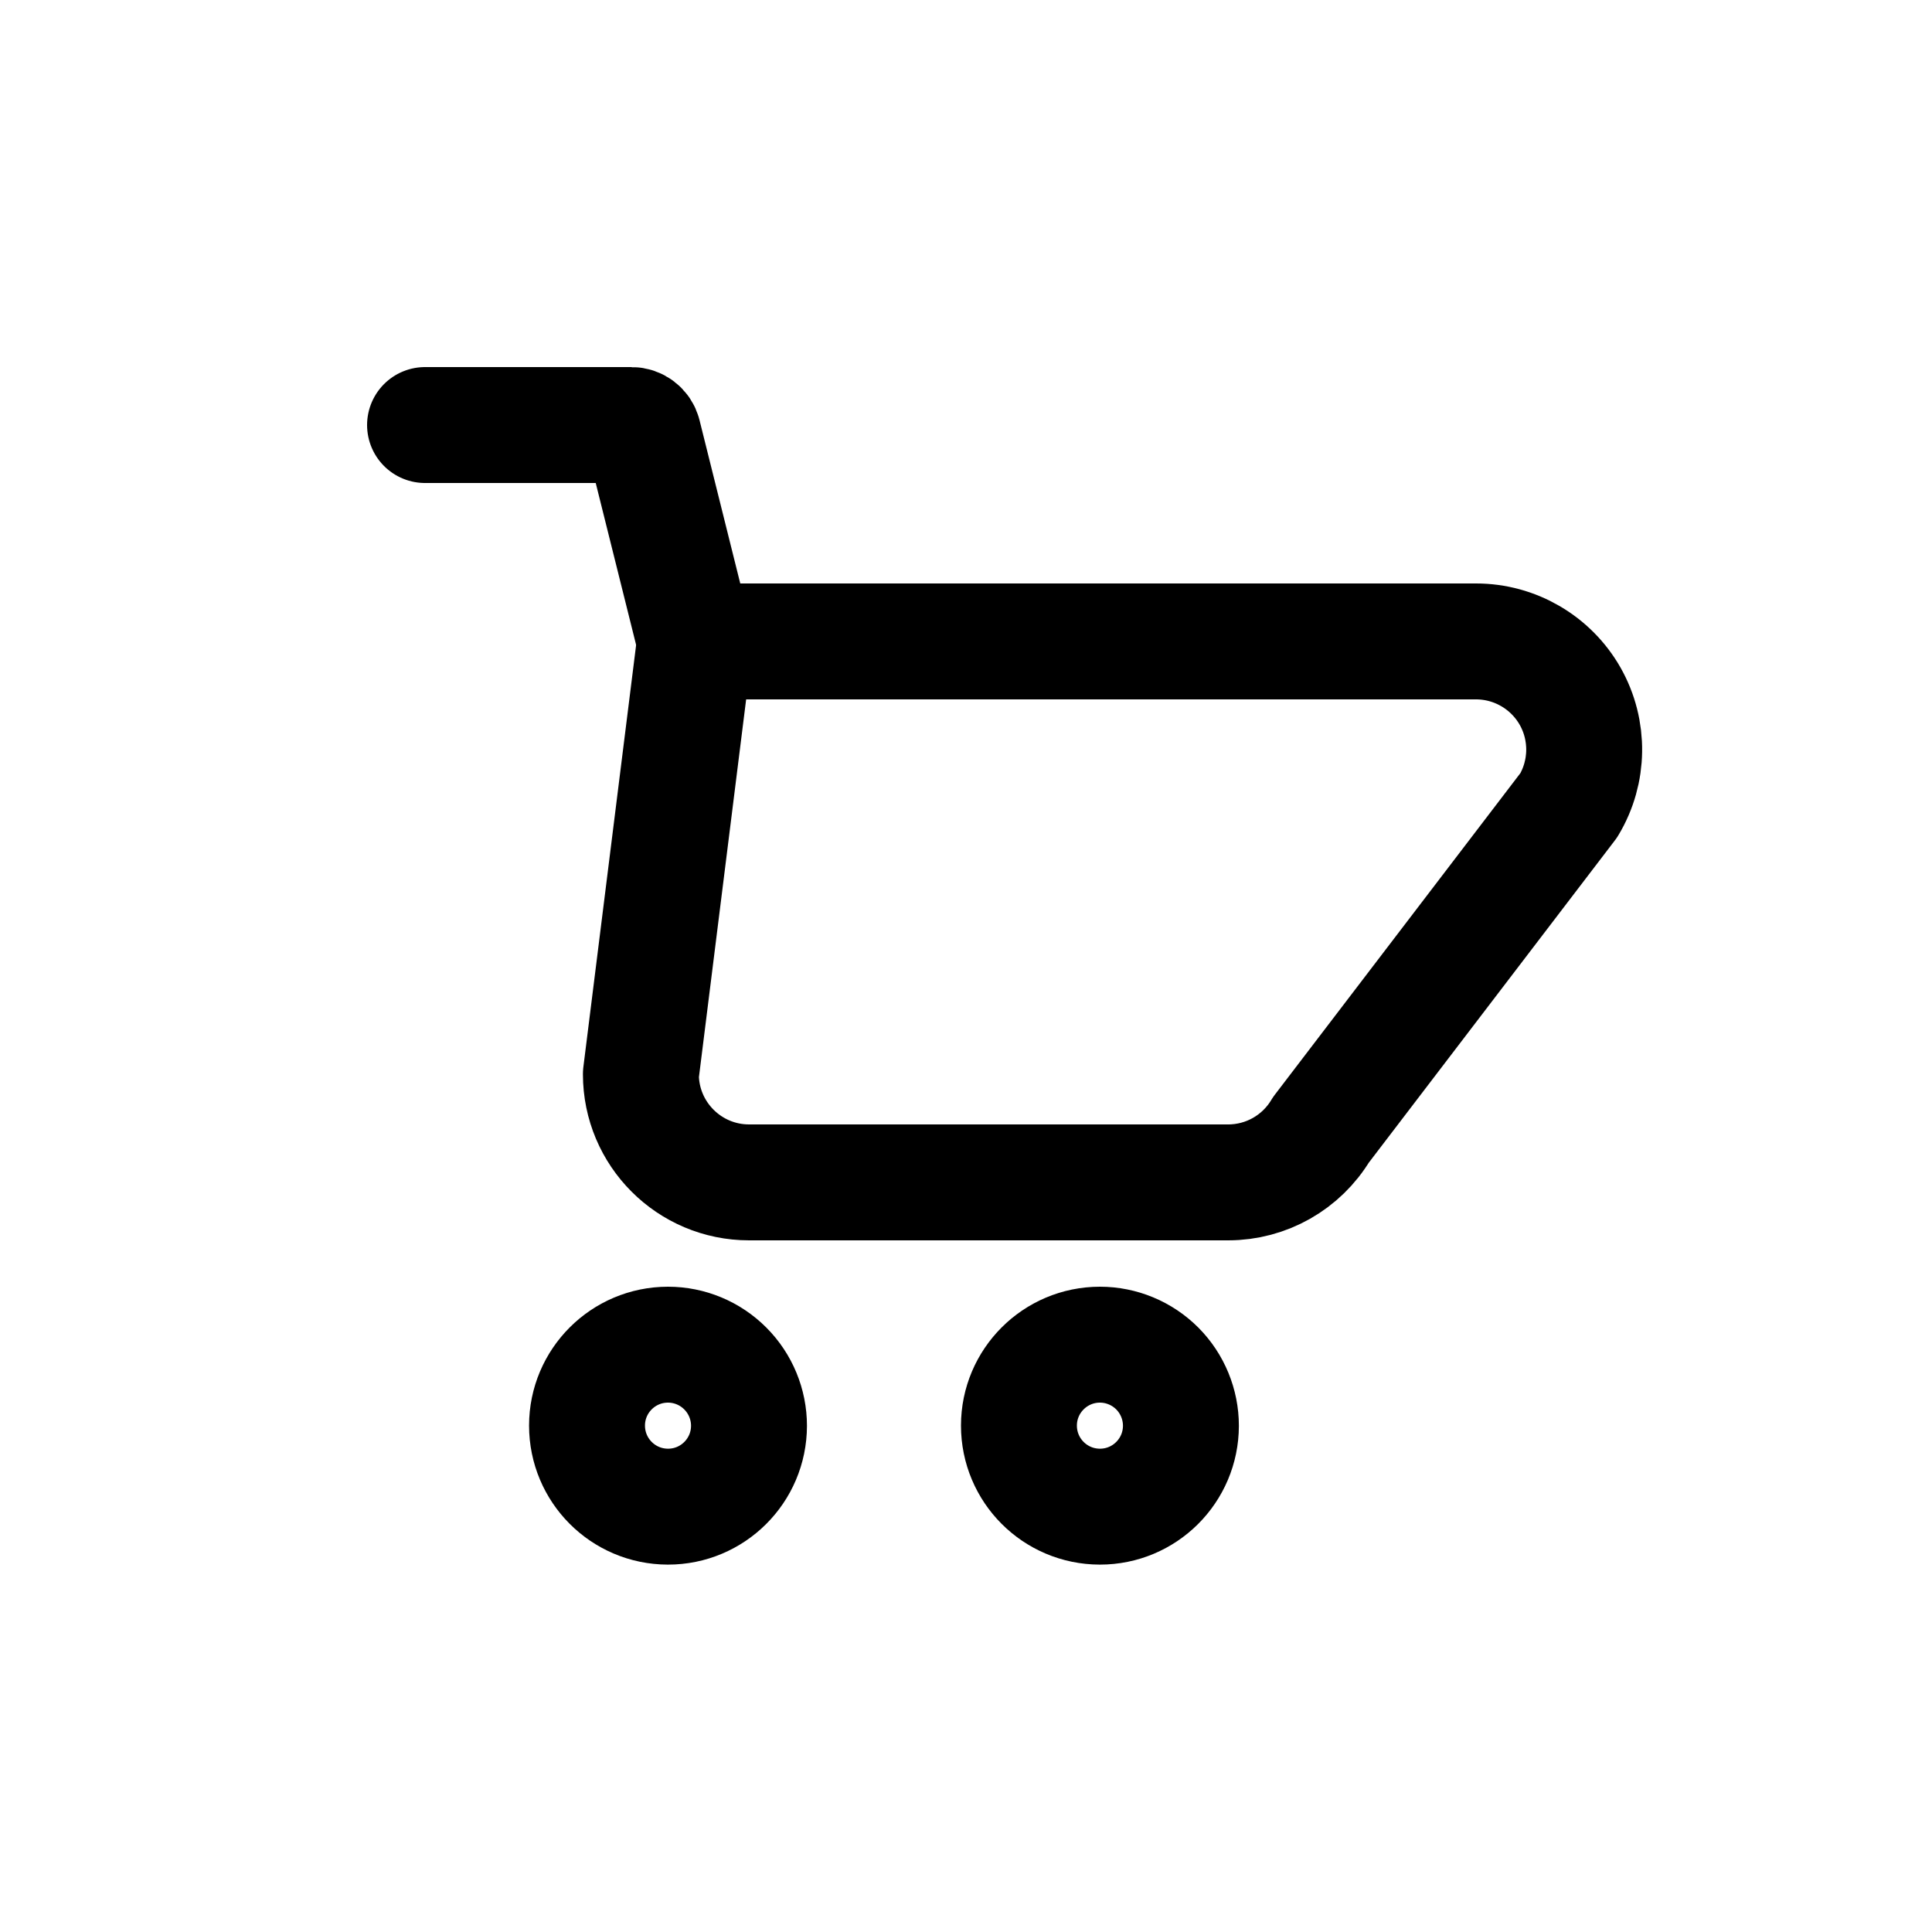
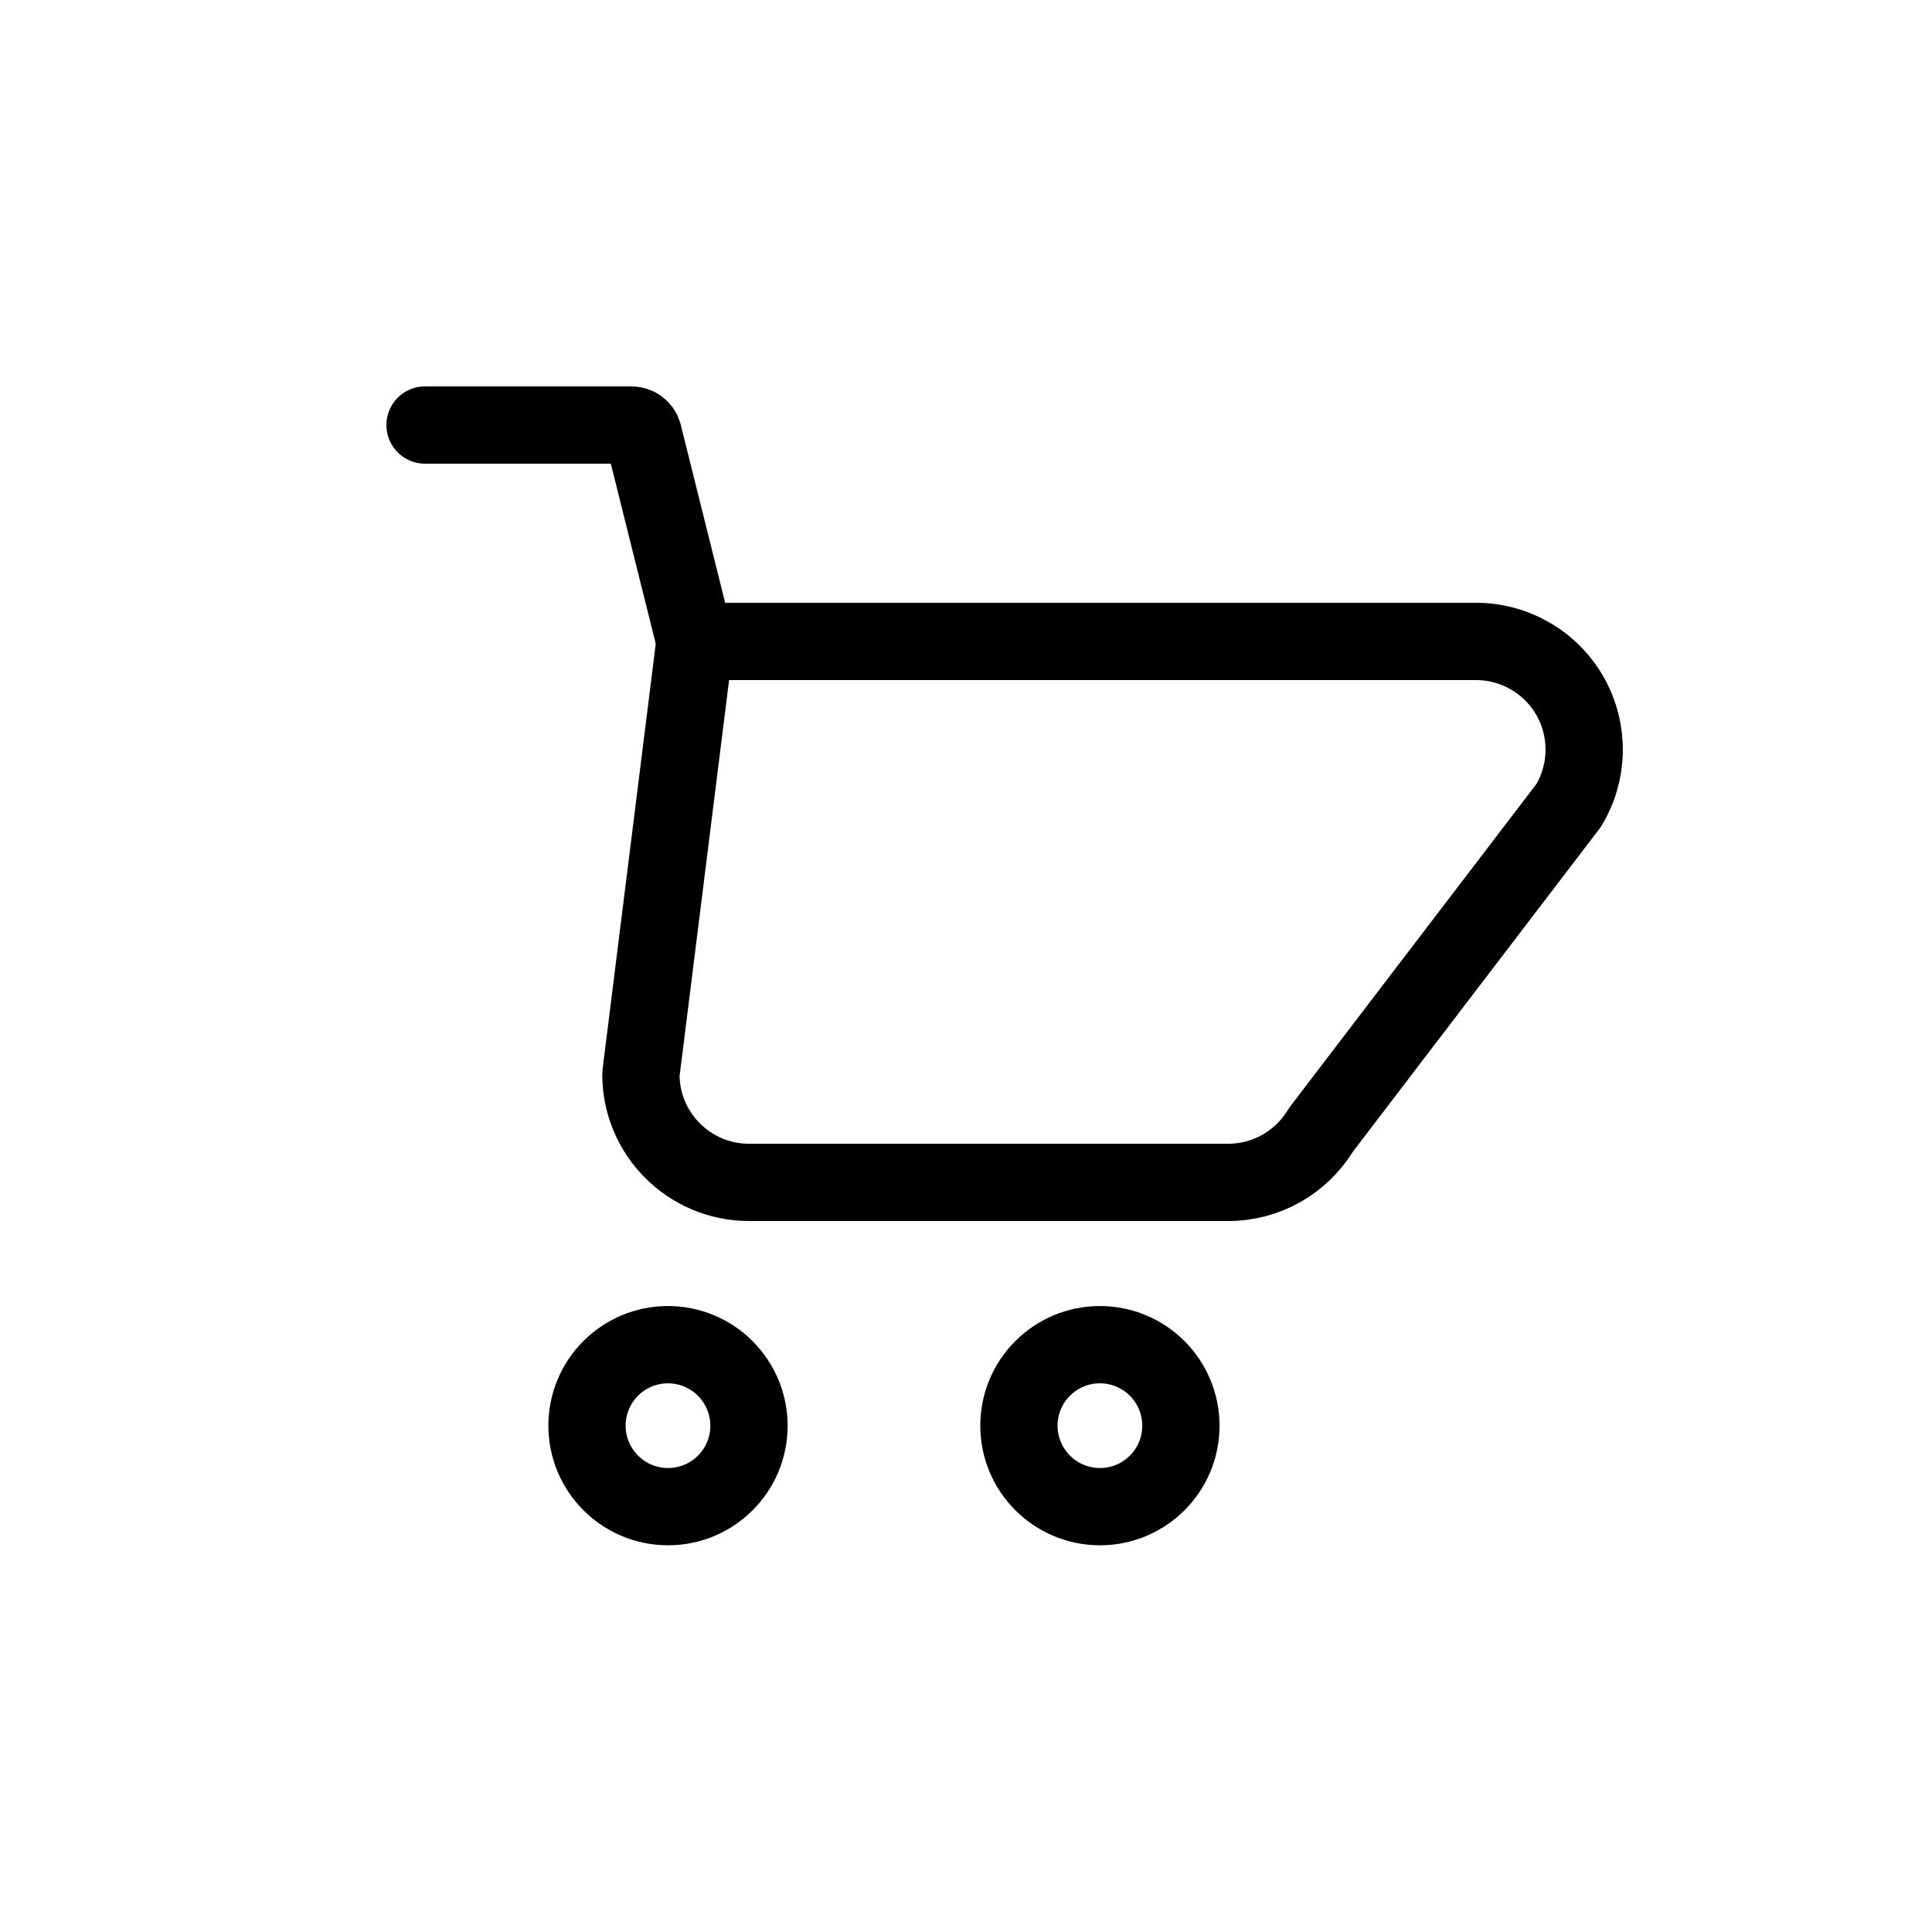
<svg xmlns="http://www.w3.org/2000/svg" width="30px" height="30px" viewBox="0 -0.5 25 25" fill="none">
-   <path fill-rule="evenodd" clip-rule="evenodd" d="M9.692 17.95C9.691 18.529 9.221 18.997 8.643 18.996C8.064 18.995 7.596 18.526 7.596 17.947C7.596 17.369 8.065 16.9 8.644 16.9C8.922 16.9 9.189 17.011 9.385 17.208C9.582 17.405 9.692 17.672 9.692 17.95V17.95Z" stroke="#000000" stroke-width="1.5" stroke-linecap="round" stroke-linejoin="round" />
-   <path fill-rule="evenodd" clip-rule="evenodd" d="M15.281 17.95C15.28 18.529 14.81 18.997 14.232 18.996C13.653 18.995 13.185 18.526 13.185 17.947C13.185 17.369 13.655 16.9 14.233 16.9C14.511 16.9 14.778 17.011 14.975 17.208C15.171 17.405 15.281 17.672 15.281 17.95V17.95Z" stroke="#000000" stroke-width="1.5" stroke-linecap="round" stroke-linejoin="round" />
-   <path fill-rule="evenodd" clip-rule="evenodd" d="M19.1 7.8H8.993L8.293 13.4C8.293 14.173 8.92 14.8 9.693 14.8H15.893C16.385 14.8 16.84 14.542 17.093 14.12L20.3 9.92C20.559 9.488 20.566 8.949 20.318 8.51C20.069 8.072 19.604 7.8 19.1 7.8Z" stroke="#000000" stroke-width="1.5" stroke-linecap="round" stroke-linejoin="round" />
-   <path d="M8.993 7.8L8.324 5.118C8.306 5.048 8.243 5 8.171 5H5.5" stroke="#000000" stroke-width="1.5" stroke-linecap="round" stroke-linejoin="round" />
+   <path fill-rule="evenodd" clip-rule="evenodd" d="M9.692 17.95C9.691 18.529 9.221 18.997 8.643 18.996C8.064 18.995 7.596 18.526 7.596 17.947C7.596 17.369 8.065 16.9 8.644 16.9C8.922 16.9 9.189 17.011 9.385 17.208C9.582 17.405 9.692 17.672 9.692 17.95V17.95Z" stroke="#000000" stroke-width="1" stroke-linecap="round" stroke-linejoin="round" />
+   <path fill-rule="evenodd" clip-rule="evenodd" d="M15.281 17.95C15.28 18.529 14.81 18.997 14.232 18.996C13.653 18.995 13.185 18.526 13.185 17.947C13.185 17.369 13.655 16.9 14.233 16.9C14.511 16.9 14.778 17.011 14.975 17.208C15.171 17.405 15.281 17.672 15.281 17.95V17.95Z" stroke="#000000" stroke-width="1" stroke-linecap="round" stroke-linejoin="round" />
+   <path fill-rule="evenodd" clip-rule="evenodd" d="M19.1 7.8H8.993L8.293 13.4C8.293 14.173 8.92 14.8 9.693 14.8H15.893C16.385 14.8 16.84 14.542 17.093 14.12L20.3 9.92C20.559 9.488 20.566 8.949 20.318 8.51C20.069 8.072 19.604 7.8 19.1 7.8Z" stroke="#000000" stroke-width="1" stroke-linecap="round" stroke-linejoin="round" />
+   <path d="M8.993 7.8L8.324 5.118C8.306 5.048 8.243 5 8.171 5H5.5" stroke="#000000" stroke-width="1" stroke-linecap="round" stroke-linejoin="round" />
</svg>
